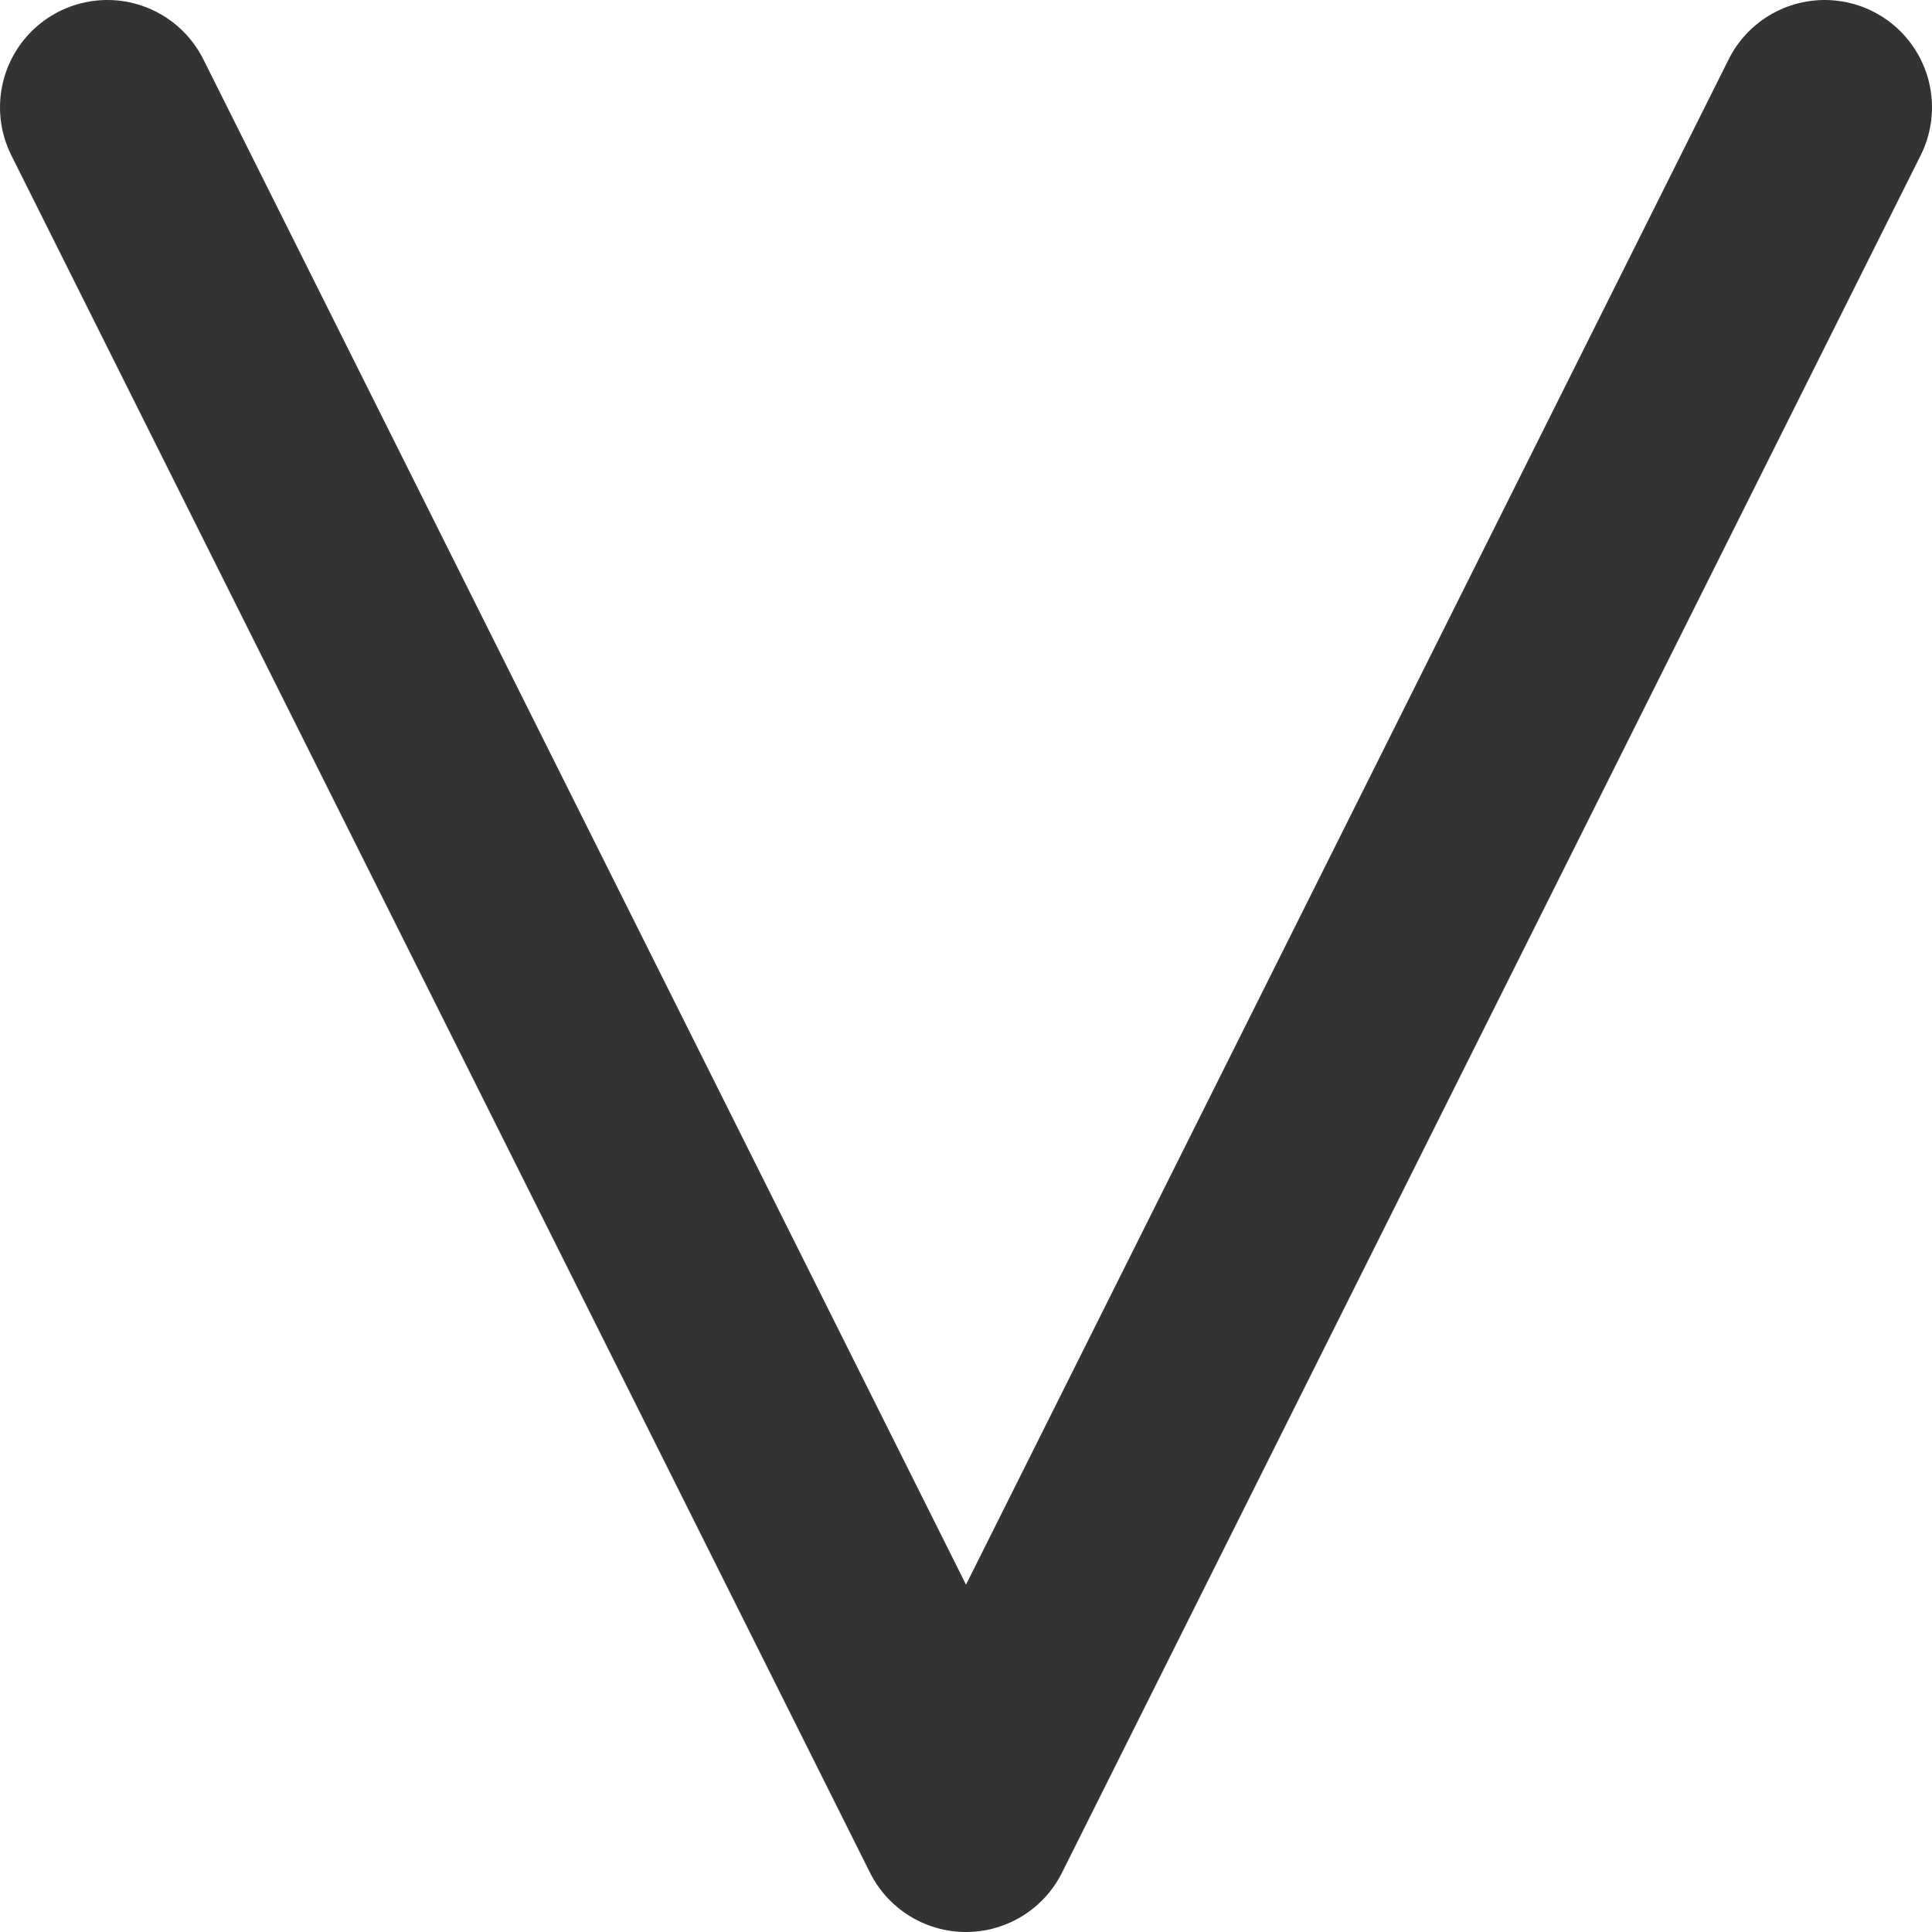
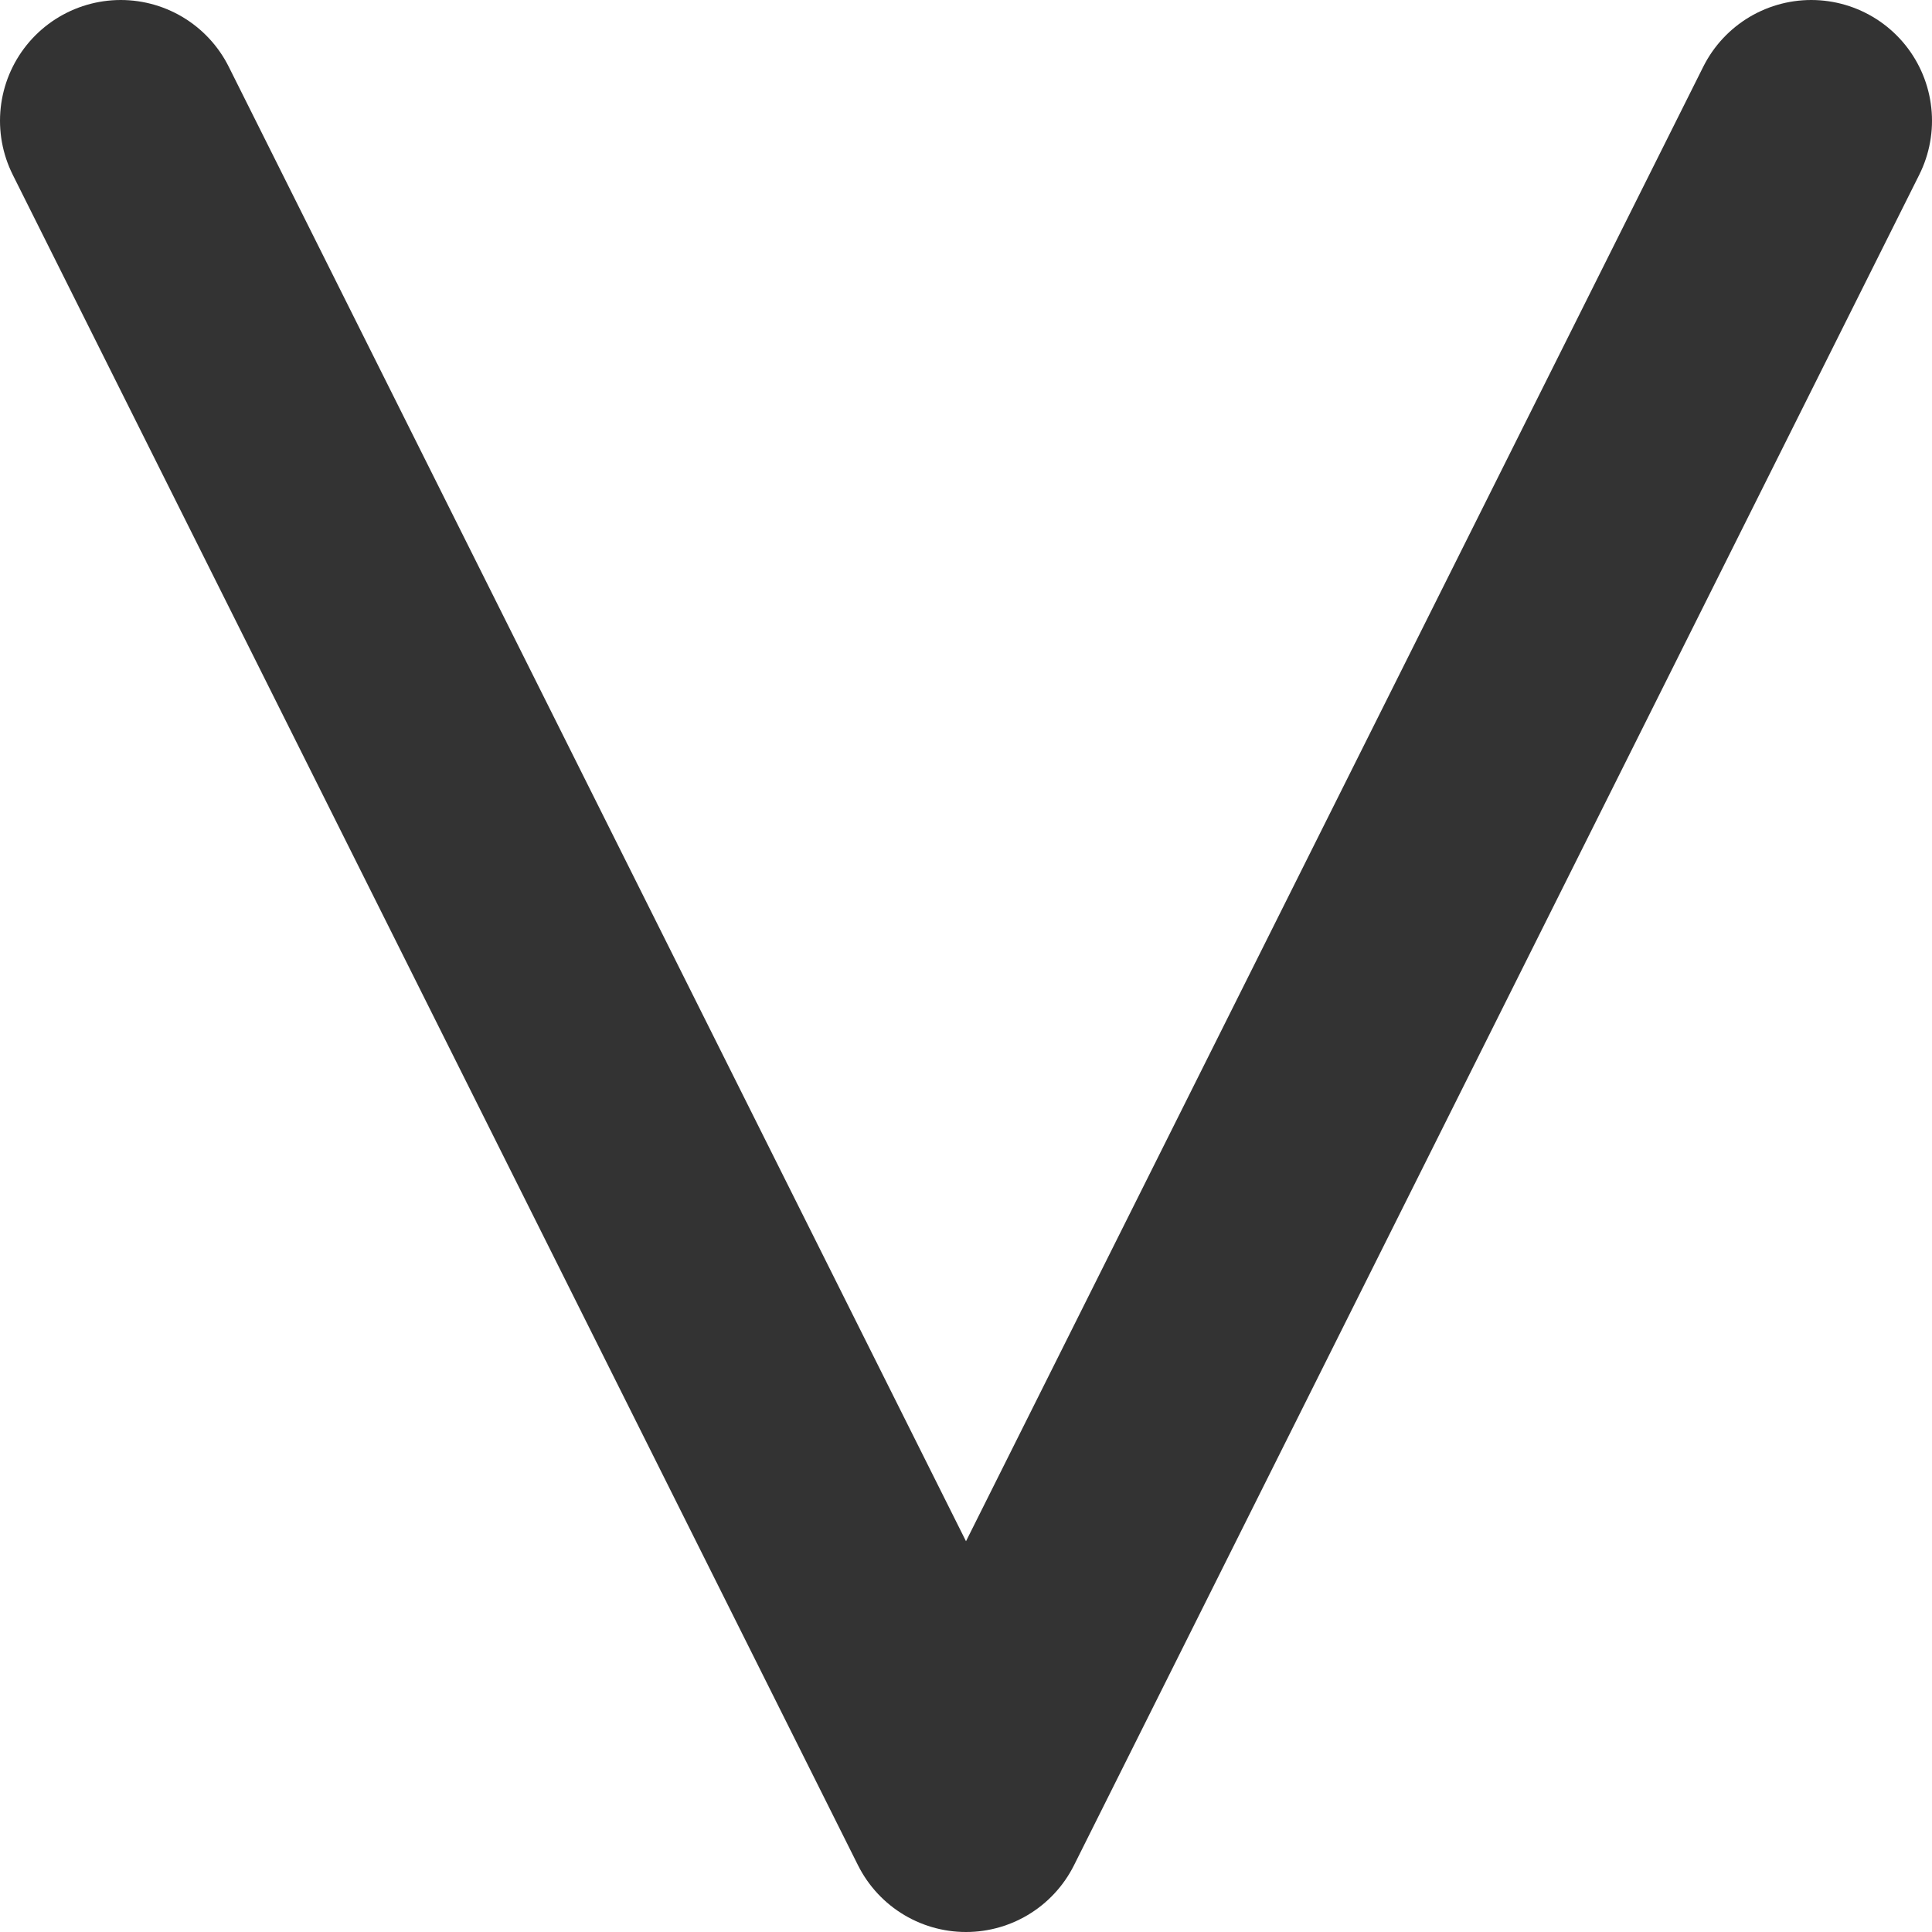
- <svg xmlns="http://www.w3.org/2000/svg" width="18" height="18" viewBox="0 0 18 18" fill="none">
-   <path d="M1 1L9 17L17 1" stroke="#333333" stroke-width="2" stroke-linecap="round" stroke-linejoin="round" />
+ <svg xmlns="http://www.w3.org/2000/svg" width="16" height="16" viewBox="0 0 16 16" fill="none">
+   <path d="M1 1L8 15L15 1" stroke="#333333" stroke-width="2" stroke-linecap="round" stroke-linejoin="round" />
</svg>
